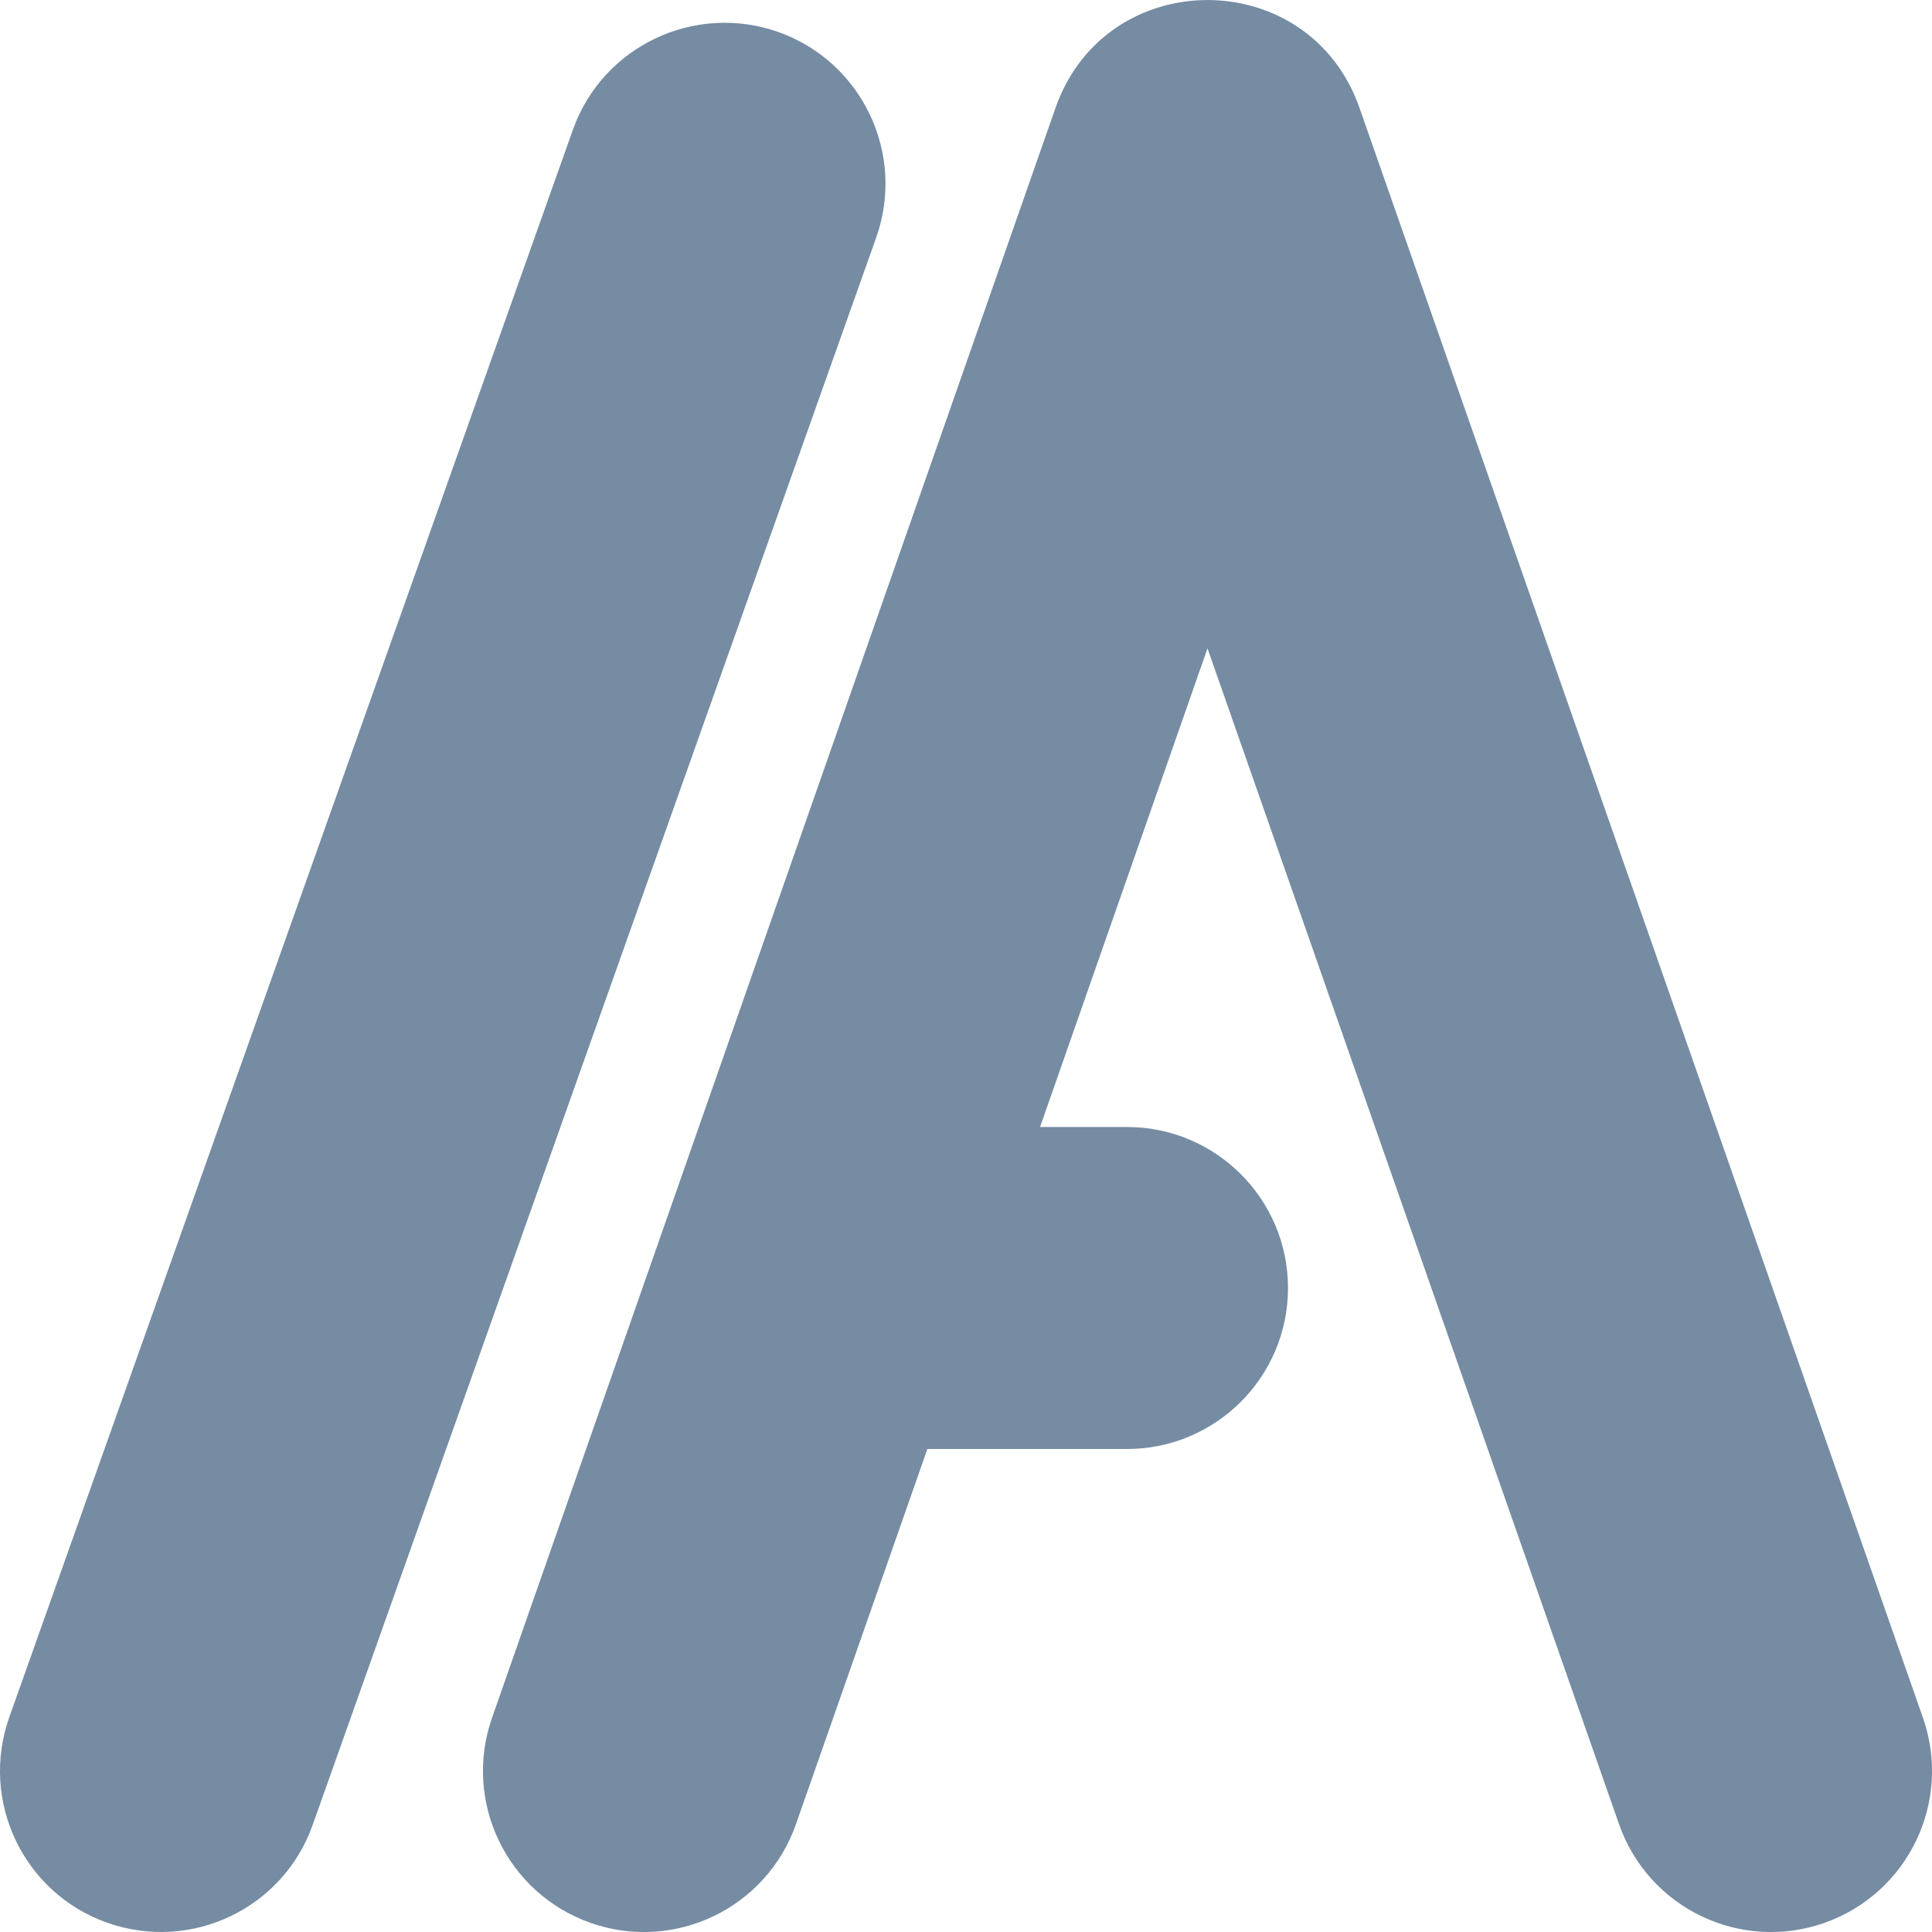
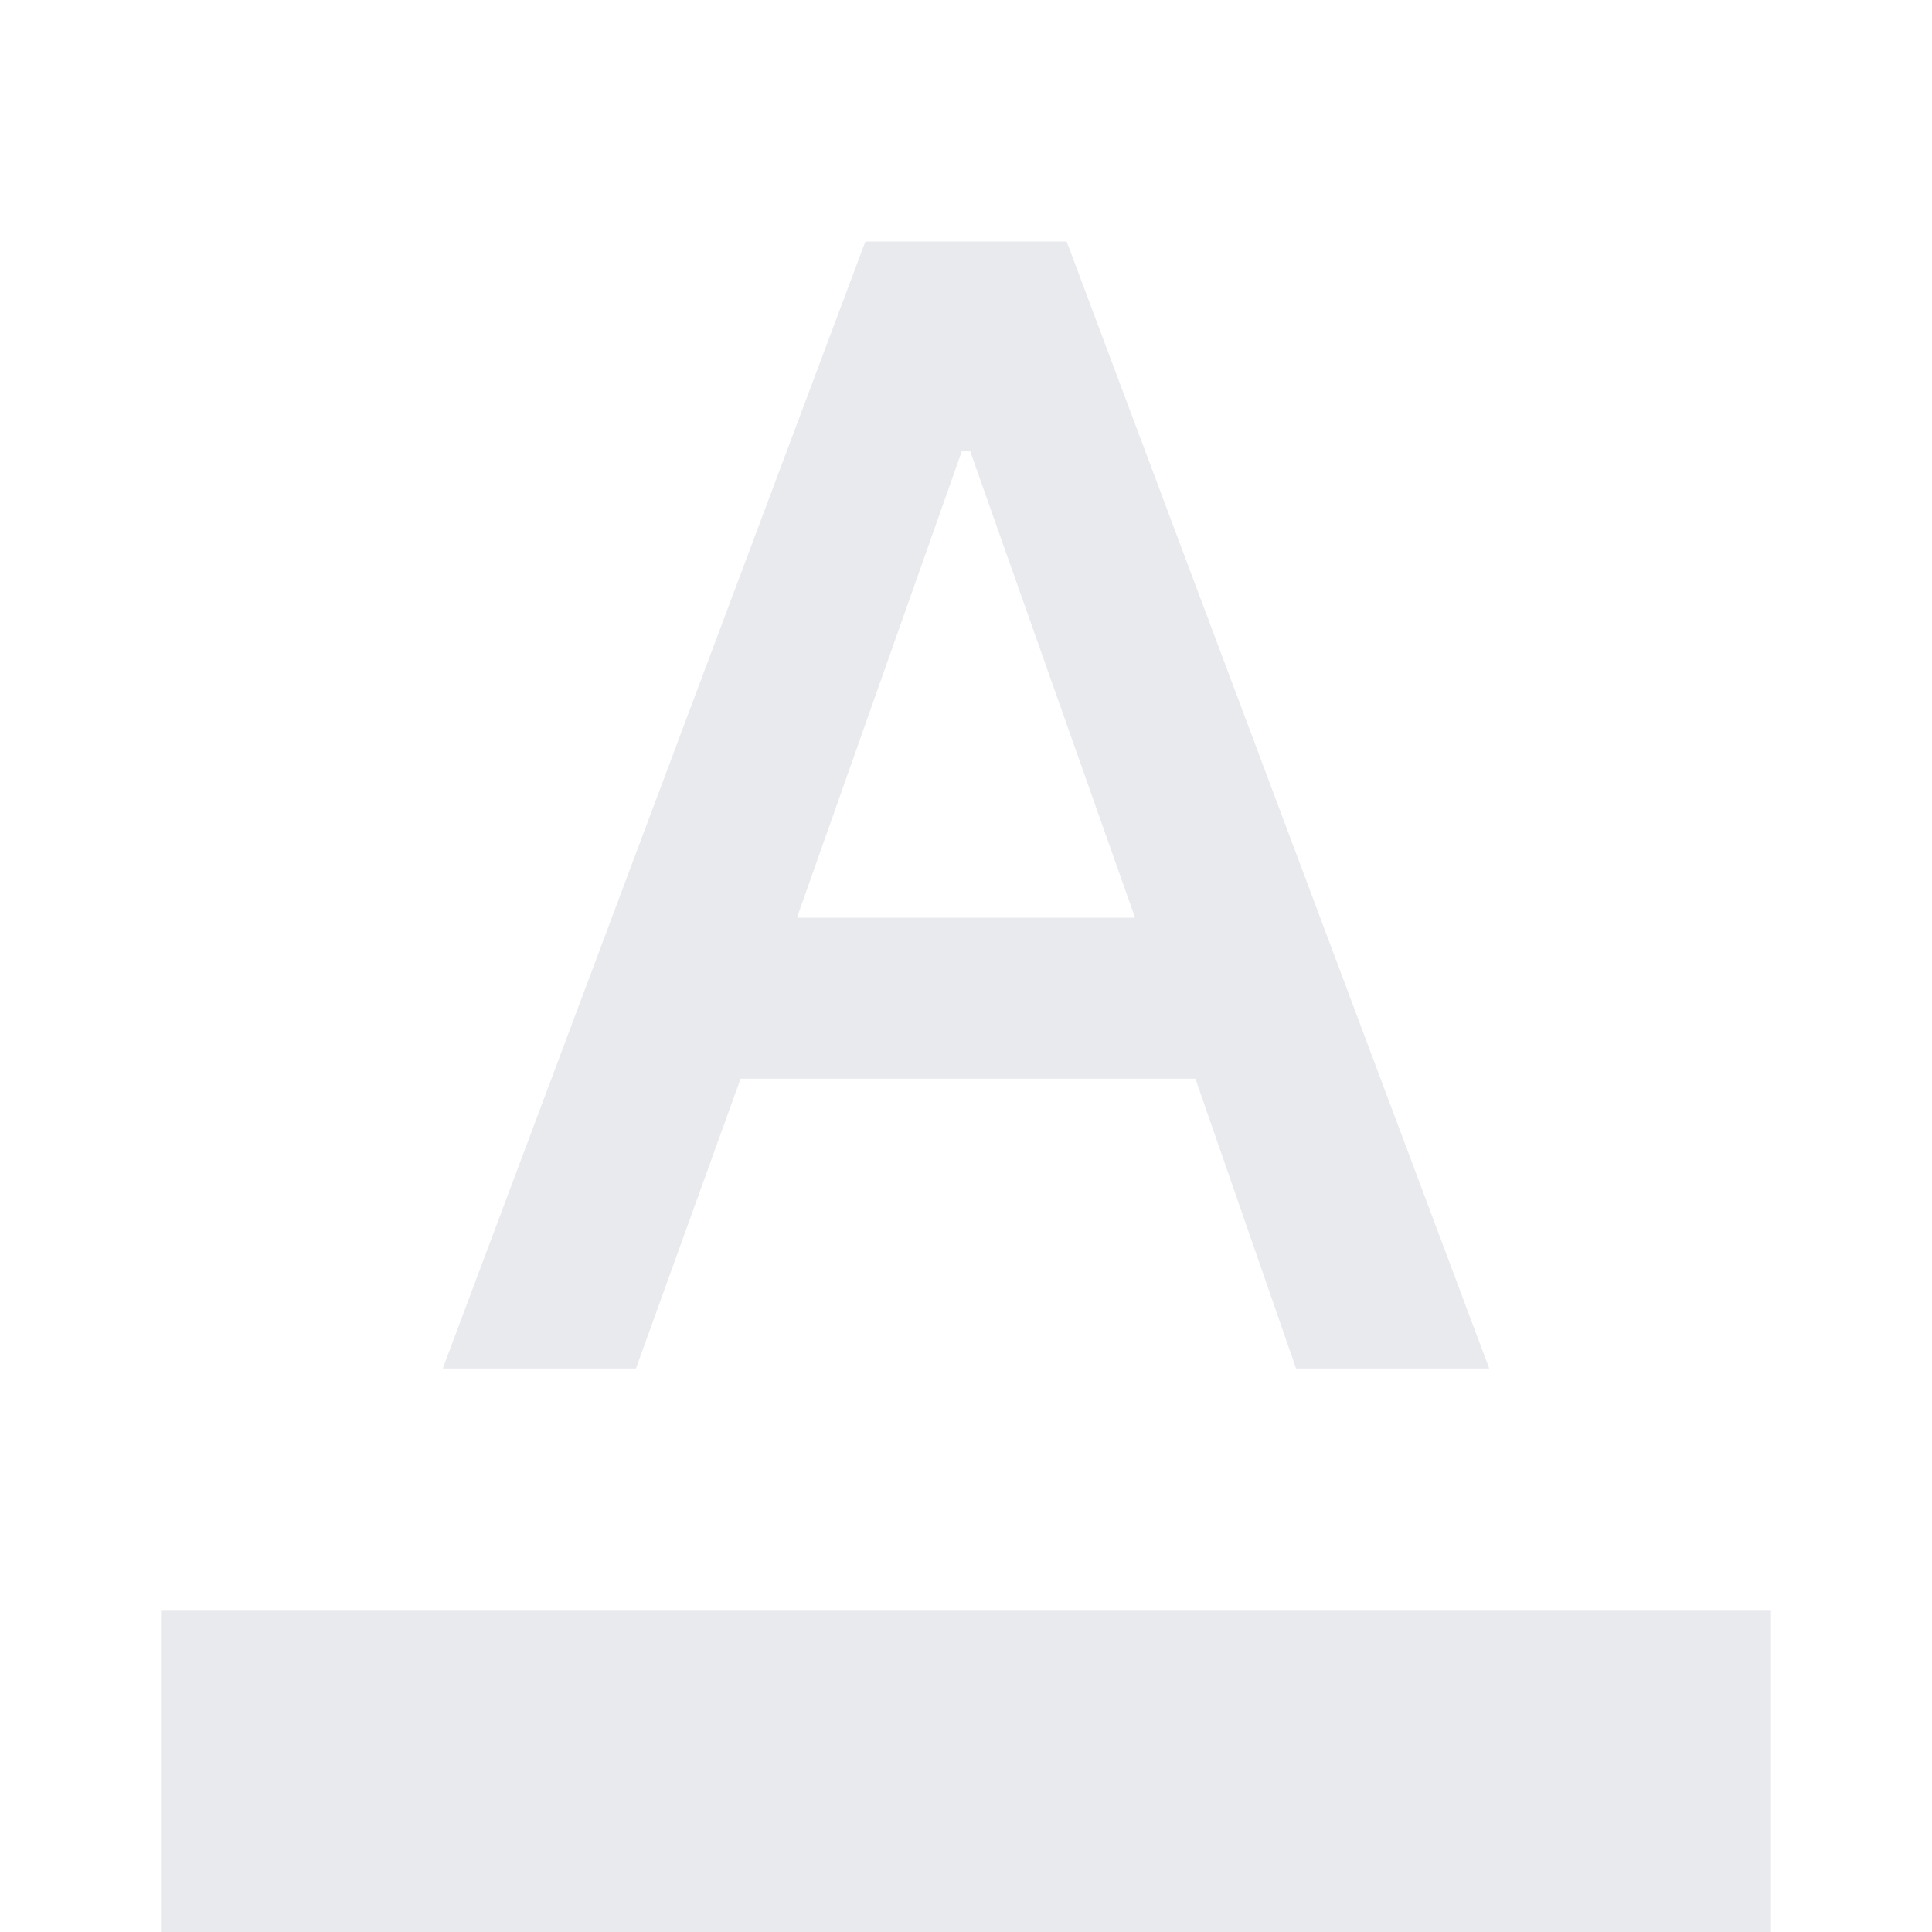
- <svg xmlns="http://www.w3.org/2000/svg" id="meteor-icon-kit__regular-style-alt-xs" viewBox="0 0 12 12" fill="none">
-   <path fill-rule="evenodd" clip-rule="evenodd" d="M6.46 7H7C7.552 7 8 7.448 8 8C8 8.552 7.552 9 7 9H5.76L4.944 11.33C4.761 11.852 4.191 12.126 3.67 11.944C3.148 11.761 2.874 11.191 3.056 10.67L6.556 0.67C6.869 -0.223 8.131 -0.223 8.444 0.67L11.944 10.67C12.126 11.191 11.852 11.761 11.33 11.944C10.809 12.126 10.239 11.852 10.056 11.33L7.5 4.027L6.46 7zM1.942 11.335C1.758 11.855 1.186 12.127 0.665 11.942C0.145 11.758 -0.127 11.186 0.058 10.665L3.558 0.807C3.742 0.287 4.314 0.015 4.835 0.199C5.355 0.384 5.627 0.956 5.442 1.476L1.942 11.335z" fill="#758CA3" />
+ <svg xmlns="http://www.w3.org/2000/svg" height="24px" viewBox="0 -960 960 960" width="24px" fill="#e8eaed">
+   <path d="M80 0v-160h800V0H80Zm140-280 210-560h100l210 560h-96l-50-144H368l-52 144h-96Zm176-224h168l-82-232h-4l-82 232Z" />
</svg>
